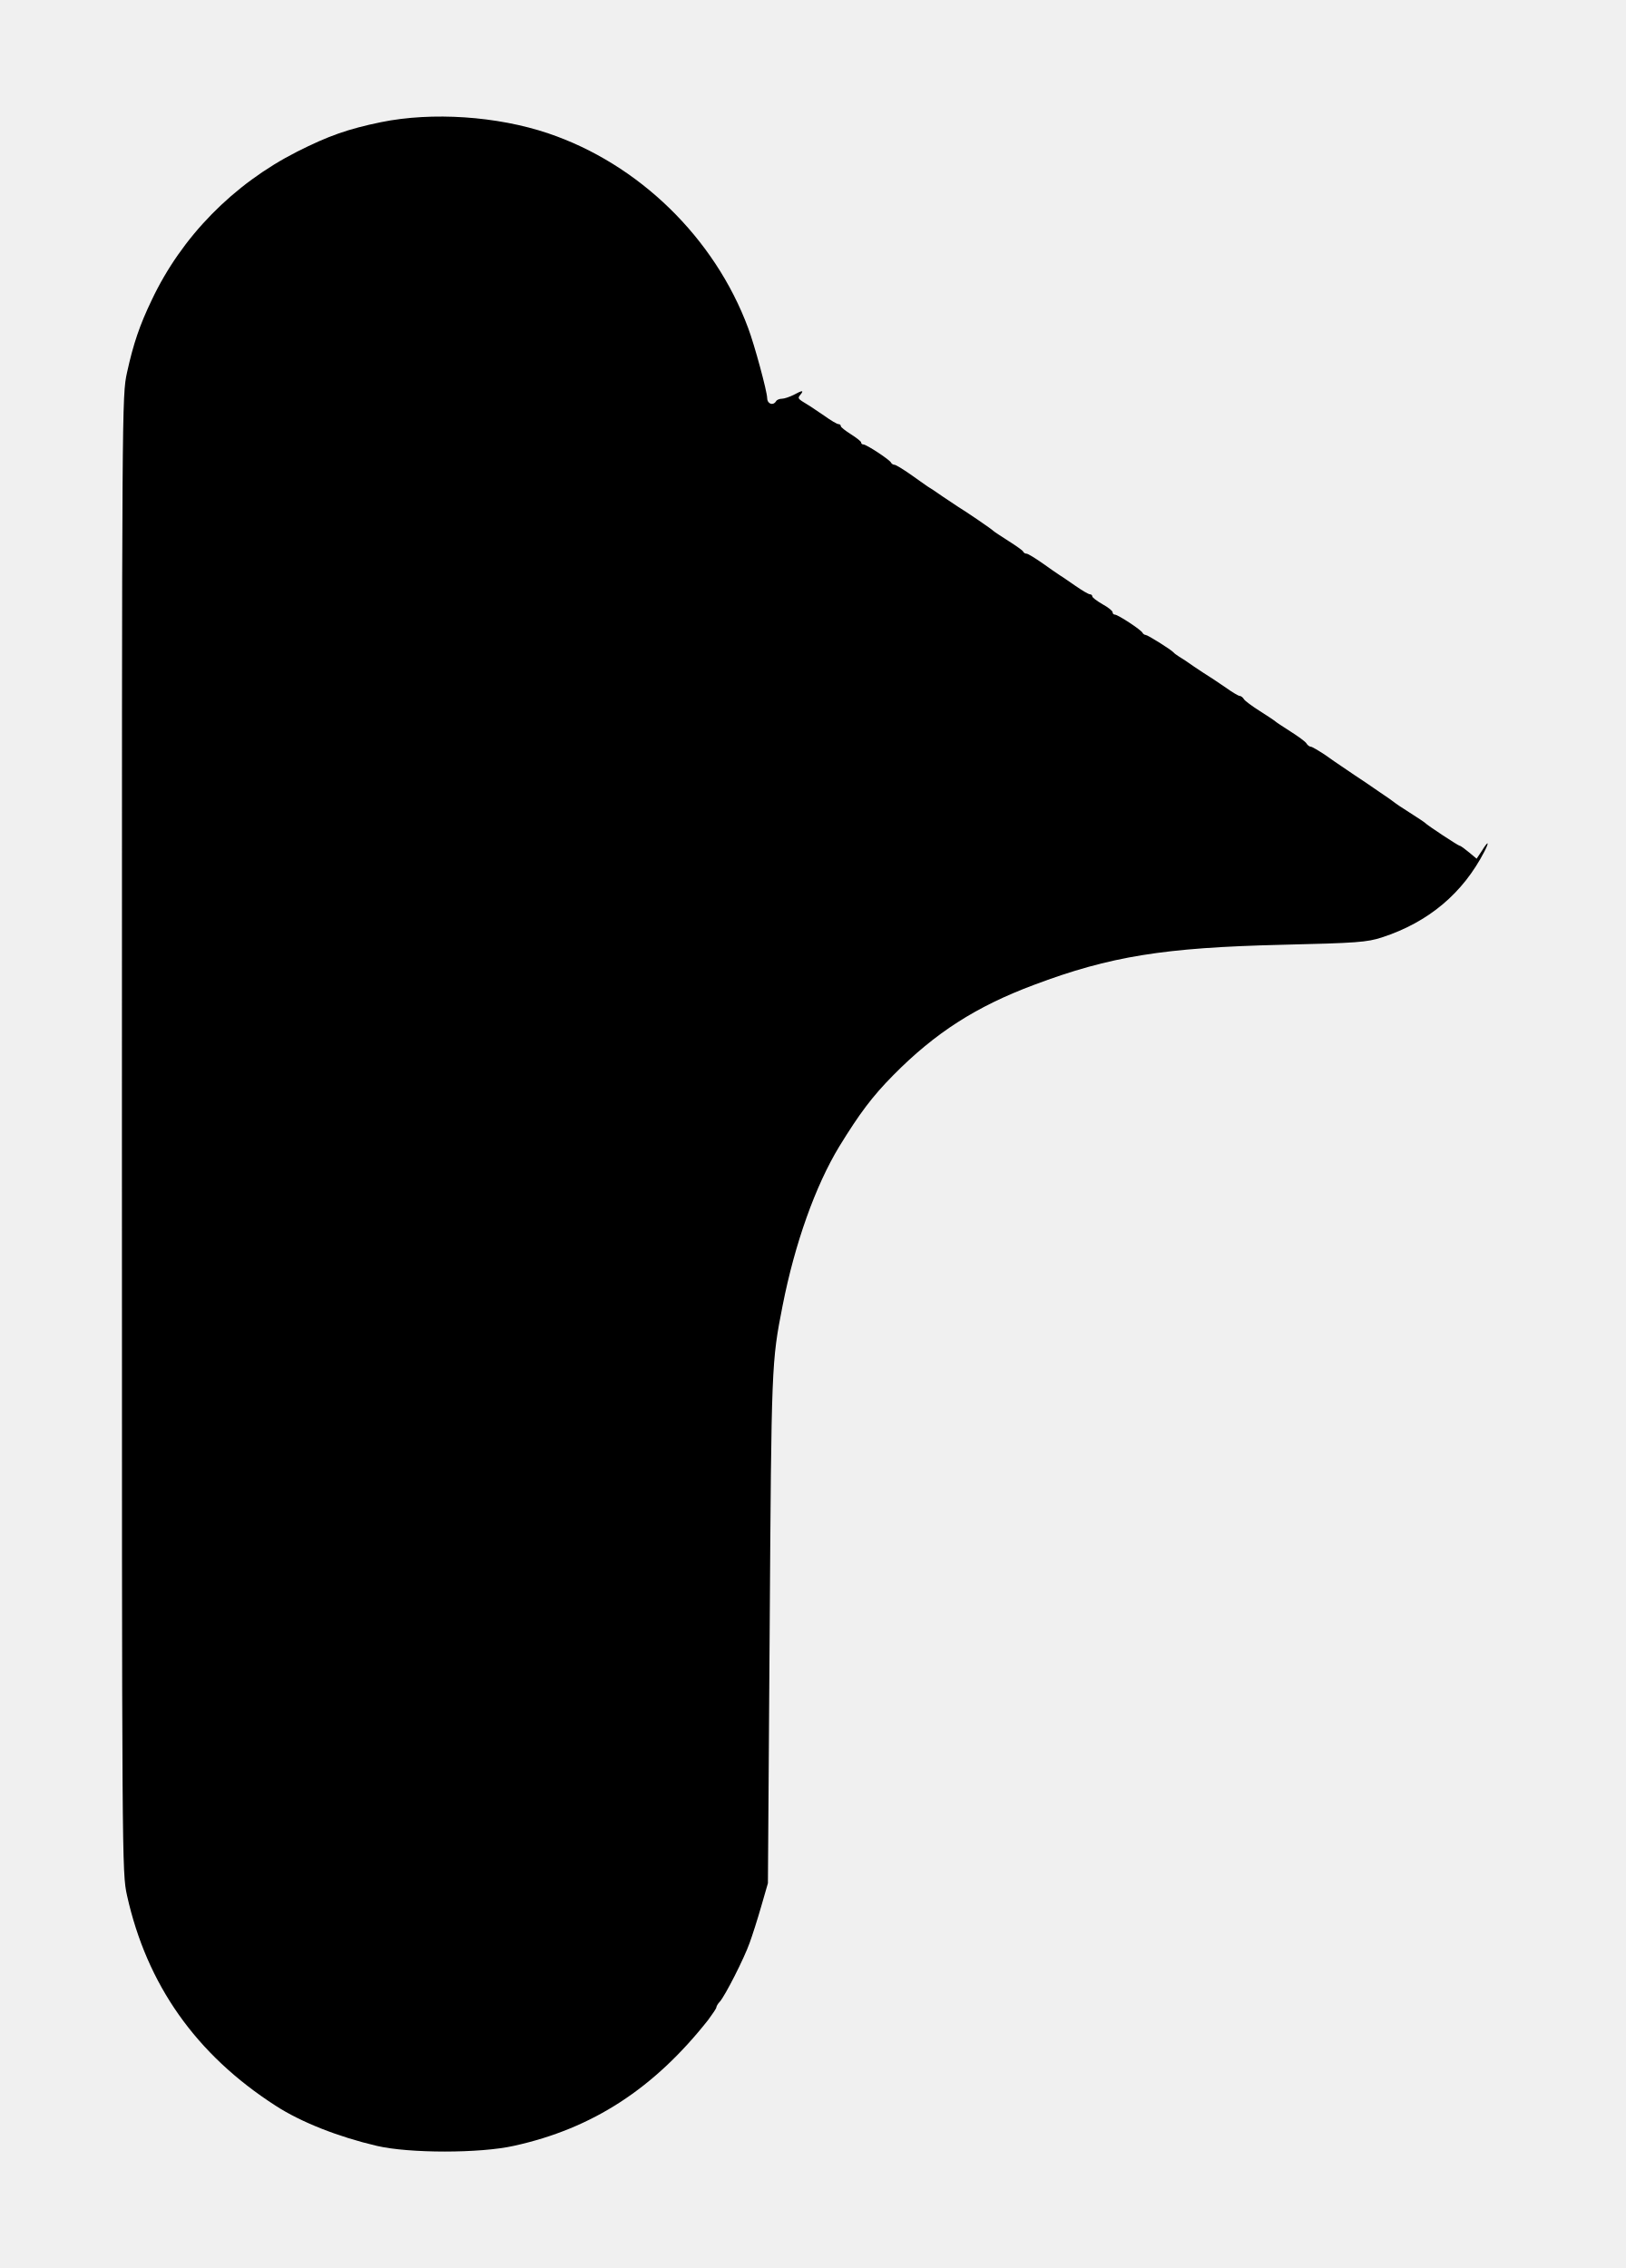
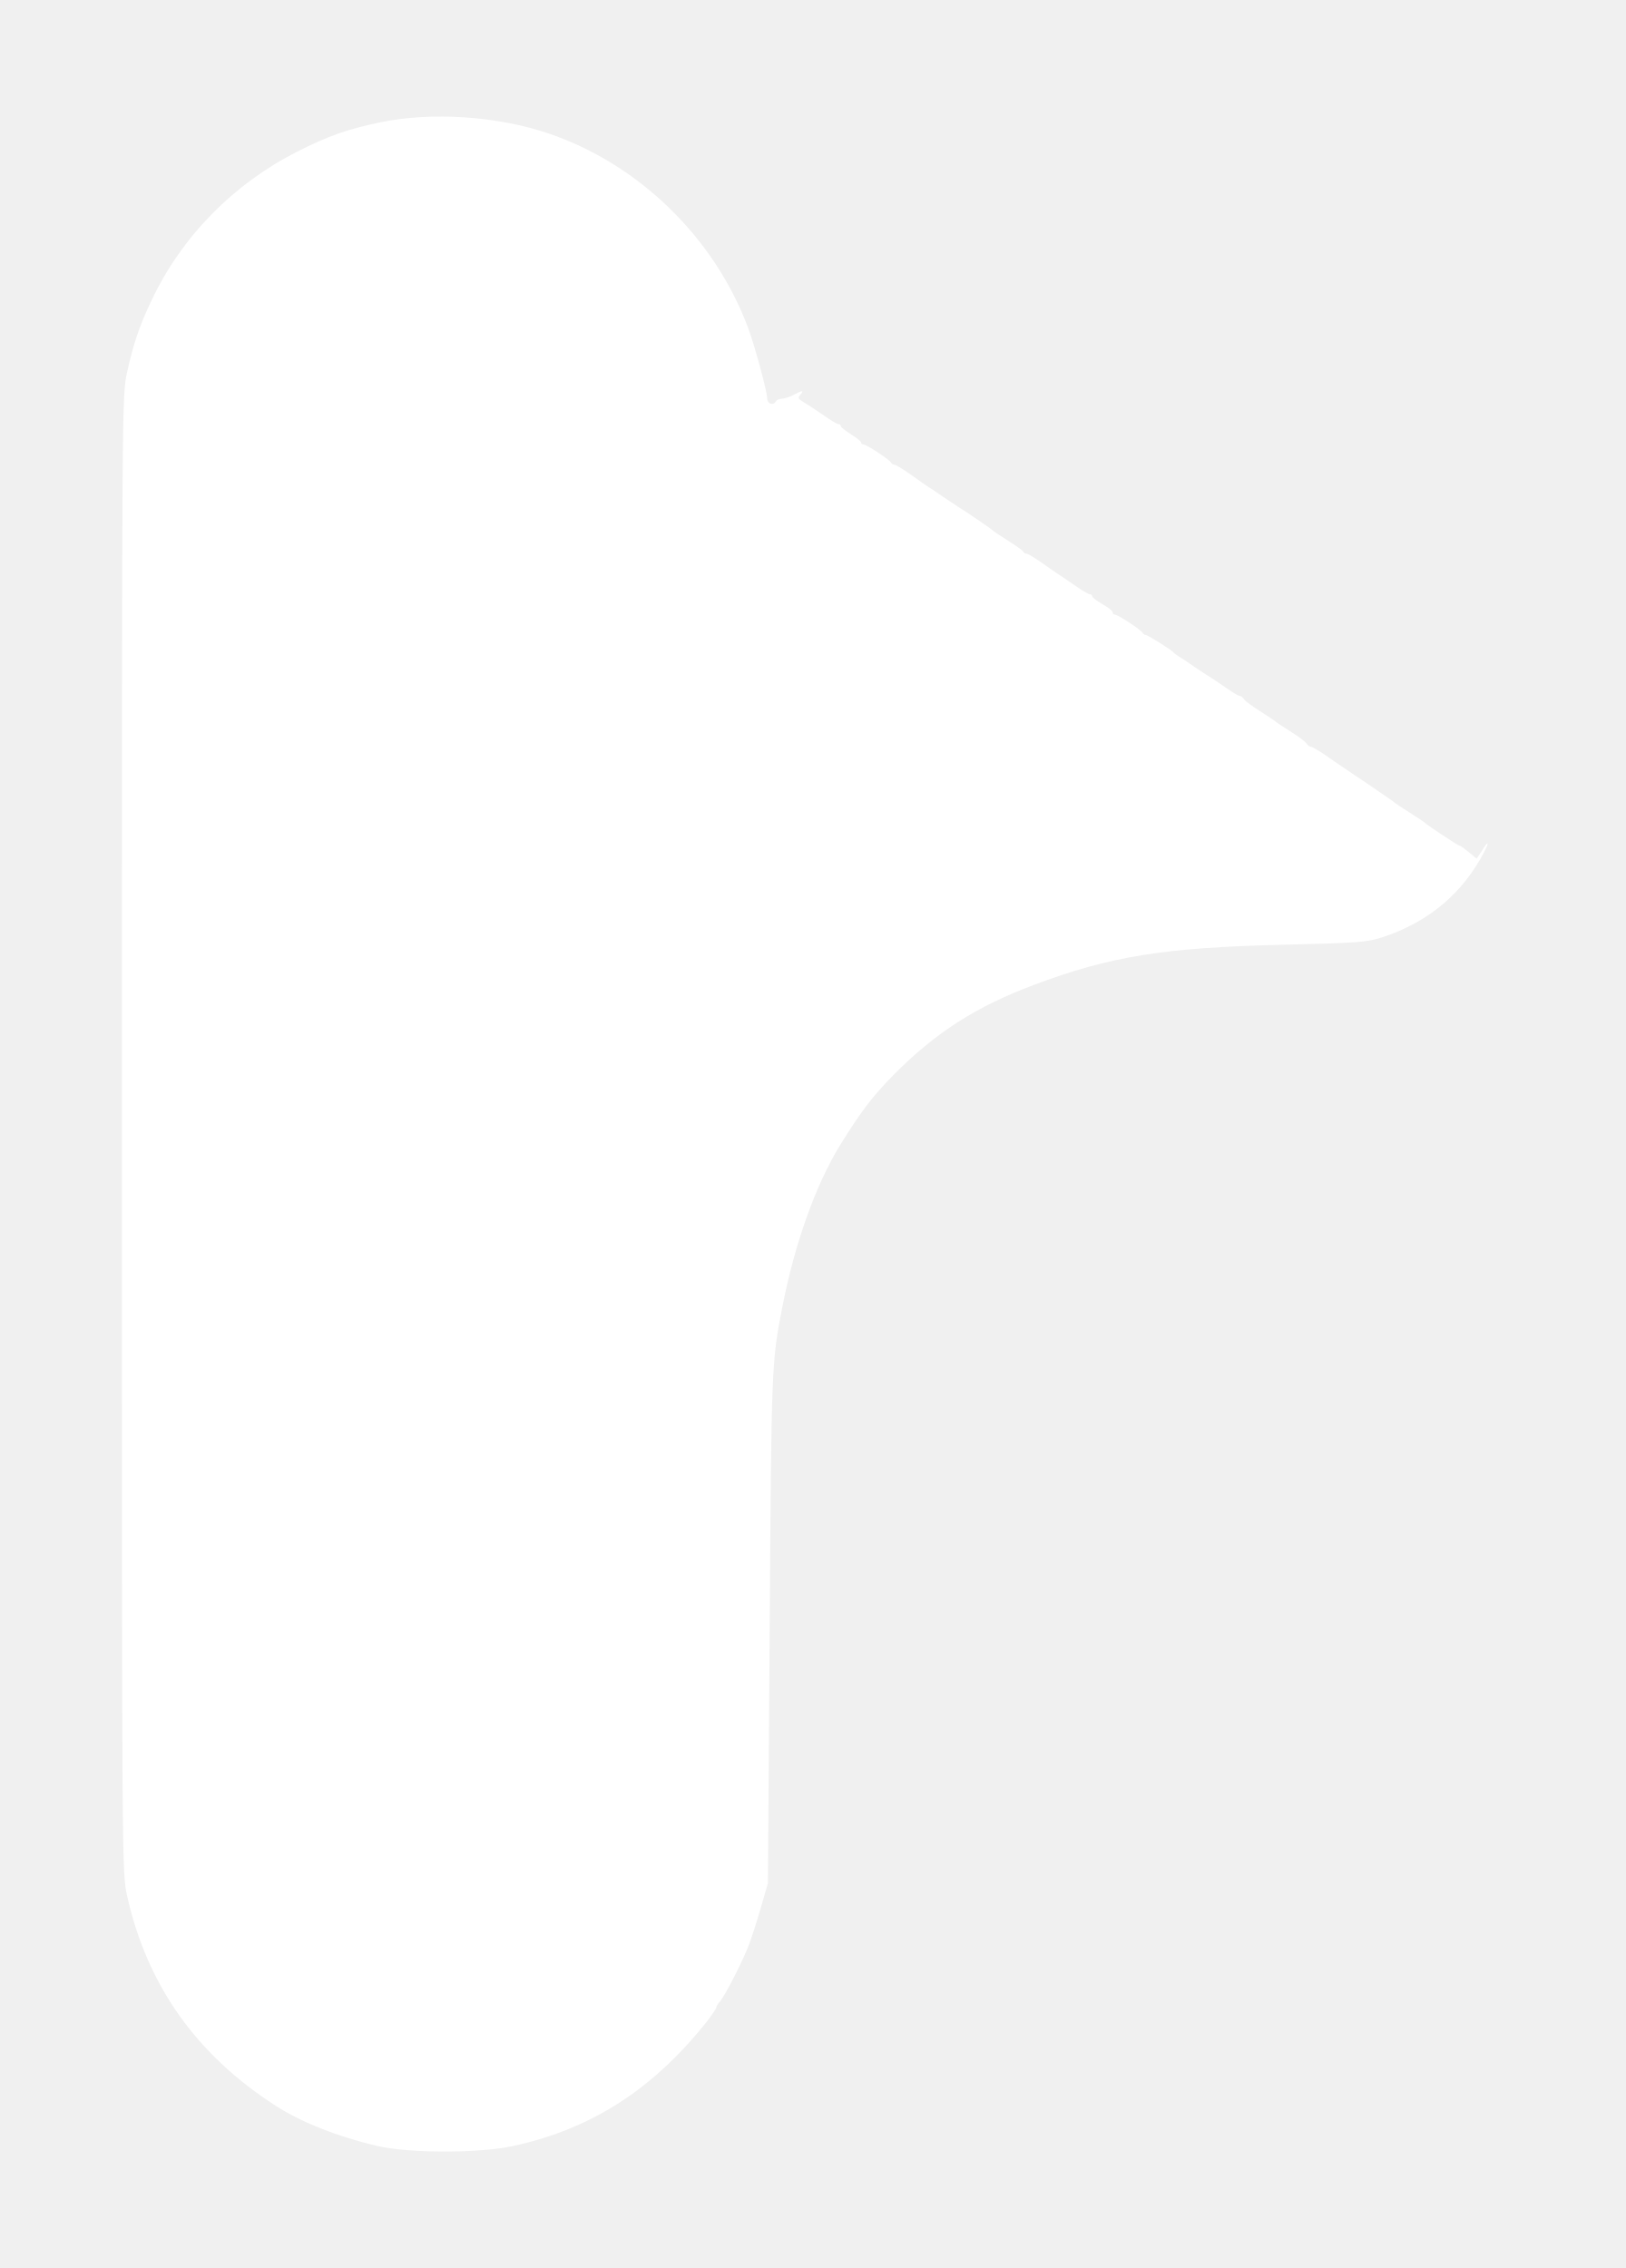
<svg xmlns="http://www.w3.org/2000/svg" version="1.0" width="640pt" height="893pt" viewBox="0 0 640 893" preserveAspectRatio="xMidYMid meet">
-   <g transform="translate(0,893) scale(0.1,-0.1)" fill="#000000" stroke="none">
+   <g transform="translate(0,893) scale(0.1,-0.1)" fill="#ffffff" stroke="none">
    <path d="M1500 8449 c-131 -27 -207 -54 -330 -116 -252 -128 -455 -335 -573 -585 -47 -98 -72 -171 -97 -285 -20 -92 -20 -113 -20 -2998 0 -2885 0 -2906 20 -2998 78 -351 271 -626 585 -828 100 -65 248 -123 398 -158 127 -30 407 -30 540 0 310 68 552 226 765 496 17 23 32 45 32 49 0 4 6 15 14 23 21 24 95 169 117 231 11 30 32 96 46 145 l26 90 7 1005 c7 1037 7 1047 51 1270 48 244 129 471 223 626 80 130 129 196 213 281 165 167 326 270 553 355 300 113 513 147 975 158 298 7 336 10 395 29 184 60 319 174 404 339 21 41 14 42 -11 1 l-20 -30 -30 25 c-17 14 -33 26 -37 26 -5 0 -127 80 -136 90 -3 3 -30 21 -60 40 -30 19 -57 37 -60 40 -3 3 -30 22 -60 42 -30 21 -73 50 -96 65 -22 15 -48 33 -56 38 -9 6 -37 25 -62 43 -26 17 -51 32 -56 32 -5 0 -13 6 -17 13 -4 7 -33 28 -63 47 -30 19 -57 37 -60 40 -3 3 -30 21 -60 40 -30 19 -59 40 -63 47 -4 7 -12 13 -17 13 -5 0 -30 15 -55 33 -26 17 -54 37 -63 42 -10 6 -37 24 -61 40 -24 17 -51 35 -60 40 -9 6 -18 12 -21 16 -11 12 -102 69 -110 69 -4 0 -10 4 -12 8 -4 11 -97 72 -109 72 -5 0 -9 4 -9 9 0 6 -18 20 -40 32 -22 13 -40 26 -40 31 0 4 -4 8 -9 8 -6 0 -31 15 -57 33 -25 17 -53 37 -62 42 -9 6 -40 27 -69 48 -29 20 -56 37 -62 37 -5 0 -11 3 -13 8 -1 4 -28 23 -58 42 -30 19 -57 37 -60 40 -5 6 -106 75 -139 95 -9 6 -36 24 -60 40 -24 17 -51 35 -60 40 -8 6 -39 27 -68 48 -29 20 -56 37 -62 37 -5 0 -11 4 -13 8 -4 11 -97 72 -109 72 -5 0 -9 3 -9 8 0 4 -18 18 -40 32 -22 14 -40 28 -40 32 0 5 -4 8 -9 8 -6 0 -31 15 -56 33 -26 17 -54 37 -63 42 -43 26 -43 26 -31 41 15 18 8 18 -27 -1 -16 -8 -37 -15 -46 -15 -9 0 -20 -4 -23 -10 -12 -19 -35 -10 -35 13 0 25 -50 210 -75 276 -132 355 -431 646 -787 766 -201 68 -457 85 -658 44z" />
  </g>
</svg>
